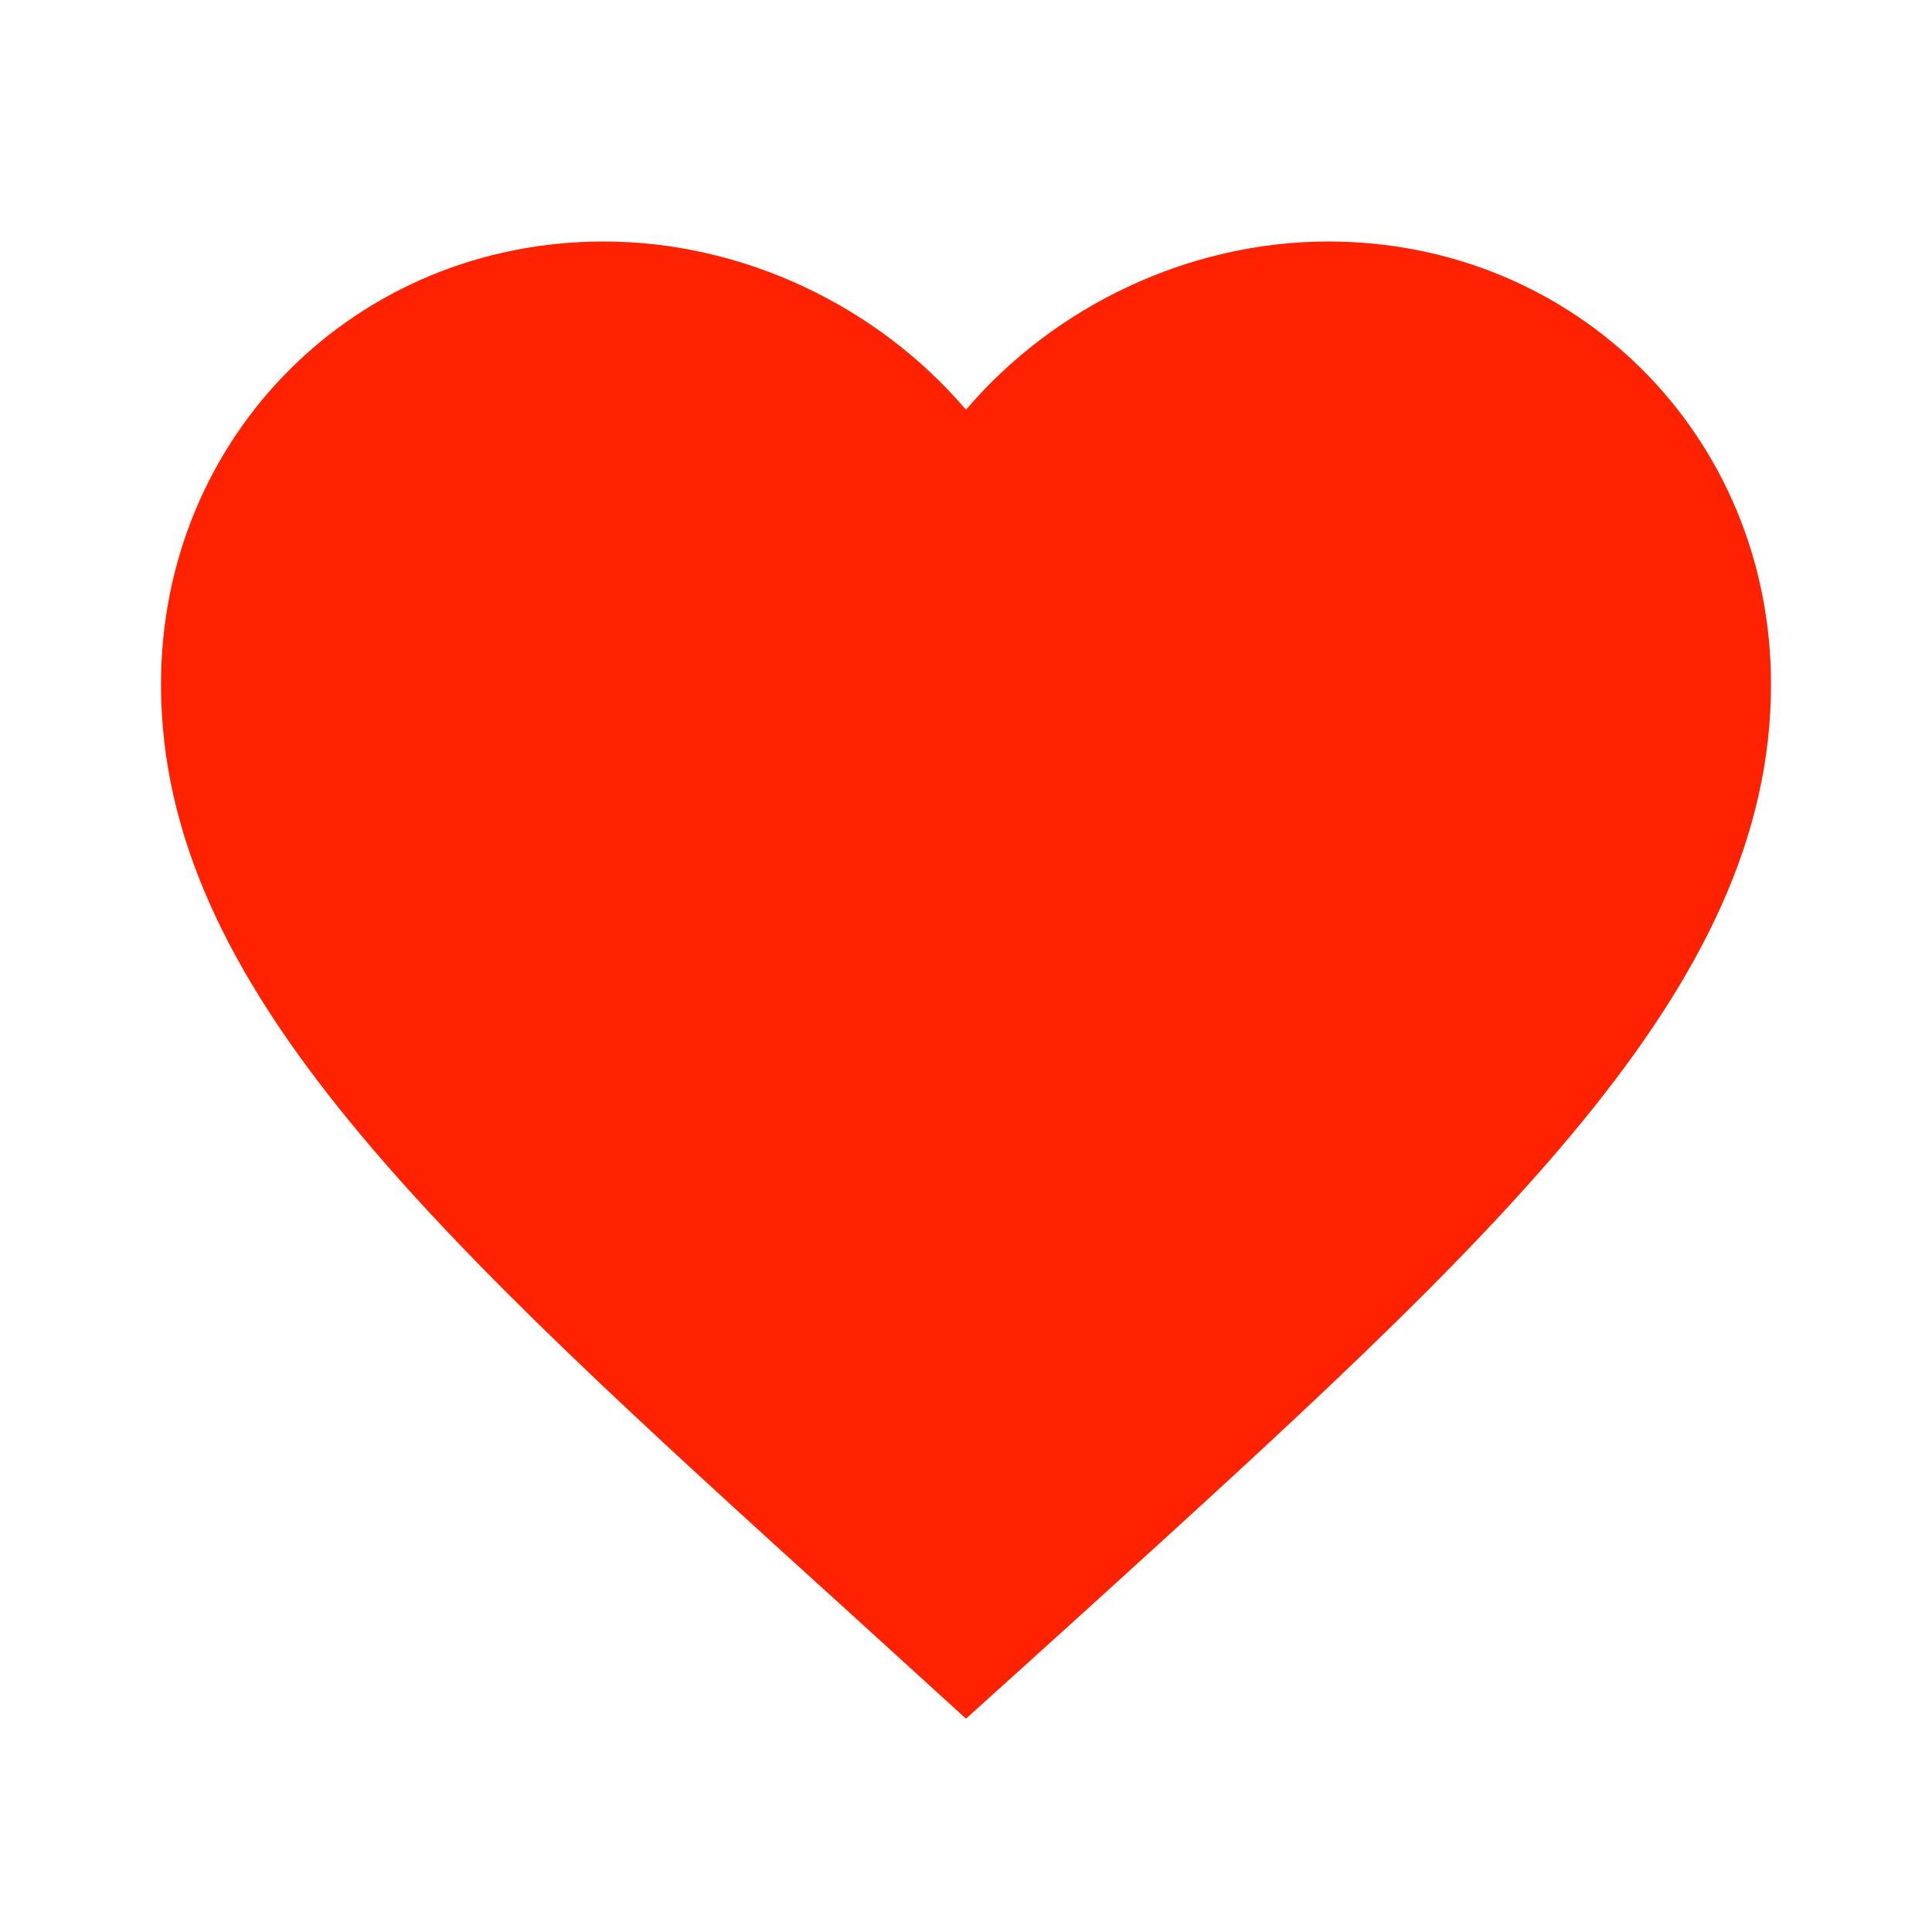
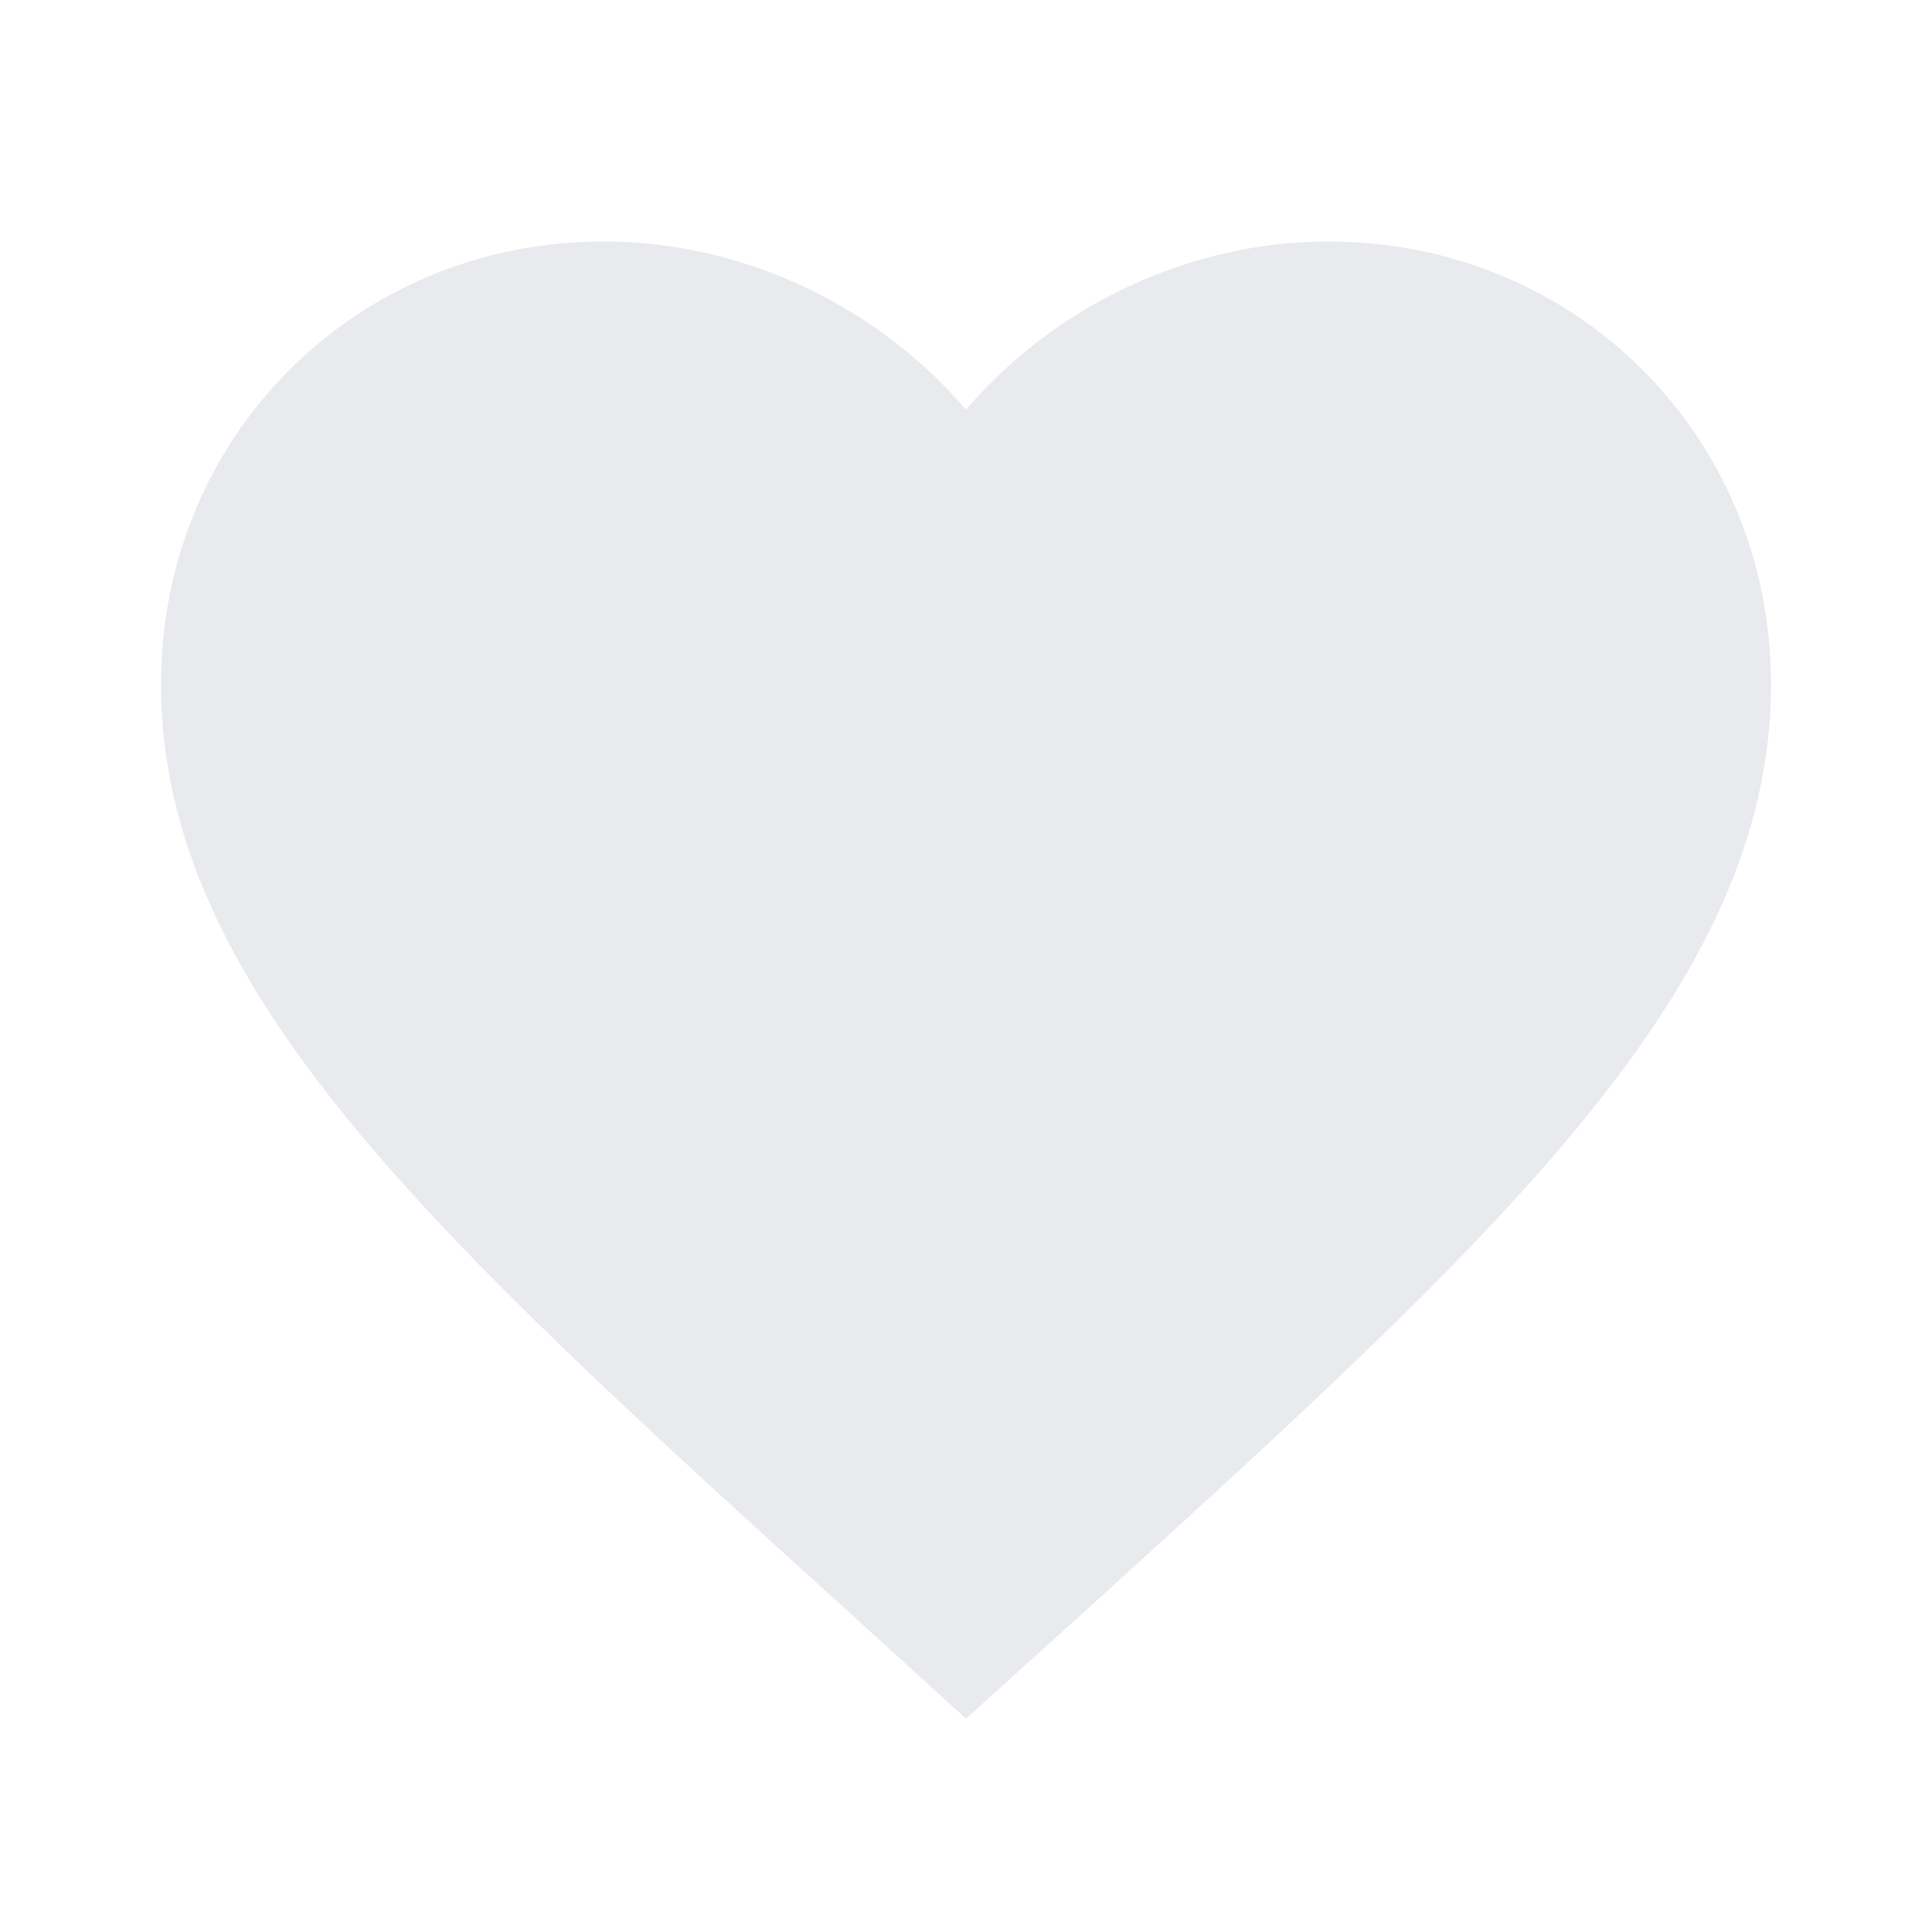
- <svg xmlns="http://www.w3.org/2000/svg" height="24px" viewBox="0 0 24 24" width="24px" fill="#f20">
+ <svg xmlns="http://www.w3.org/2000/svg" height="24px" viewBox="0 0 24 24" width="24px" fill="#e8eaed">
  <path d="M0 0h24v24H0V0z" fill="none" />
  <path d="M12 21.35l-1.45-1.32C5.4 15.36 2 12.28 2 8.5 2 5.42 4.42 3 7.5 3c1.74 0 3.41.81 4.5 2.09C13.09 3.81 14.76 3 16.5 3 19.58 3 22 5.42 22 8.5c0 3.78-3.4 6.86-8.55 11.54L12 21.35z" />
</svg>
